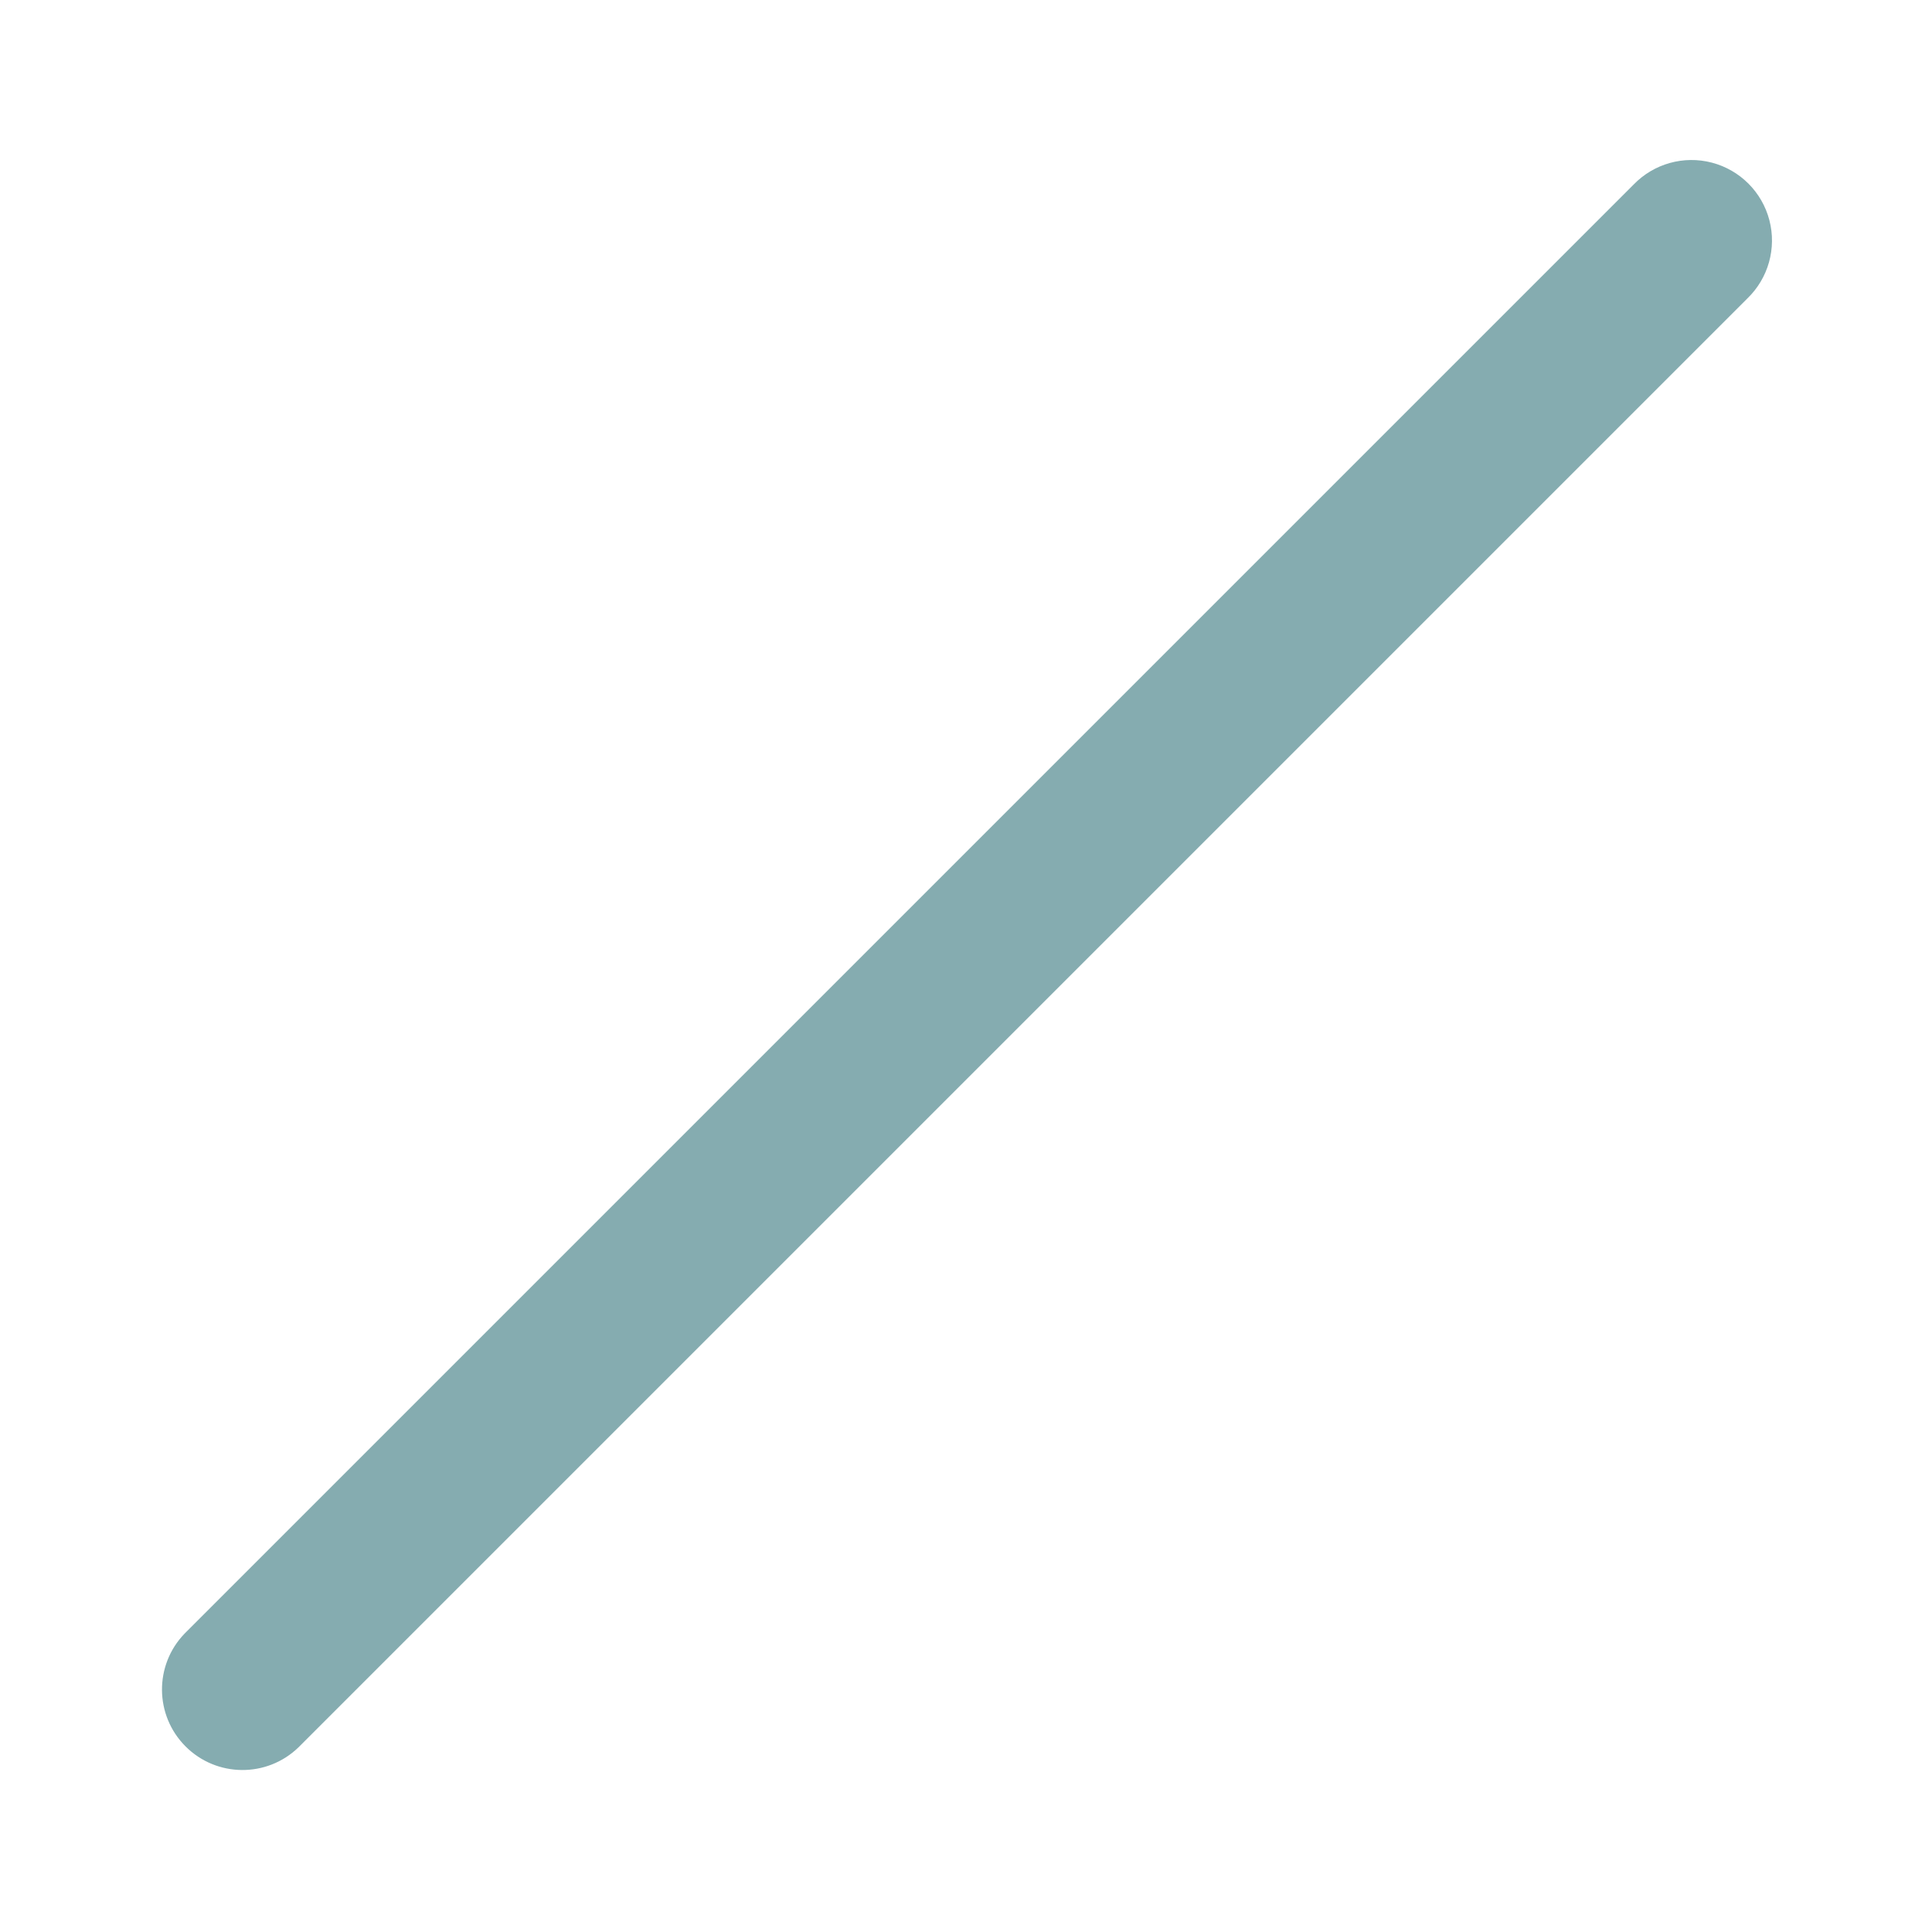
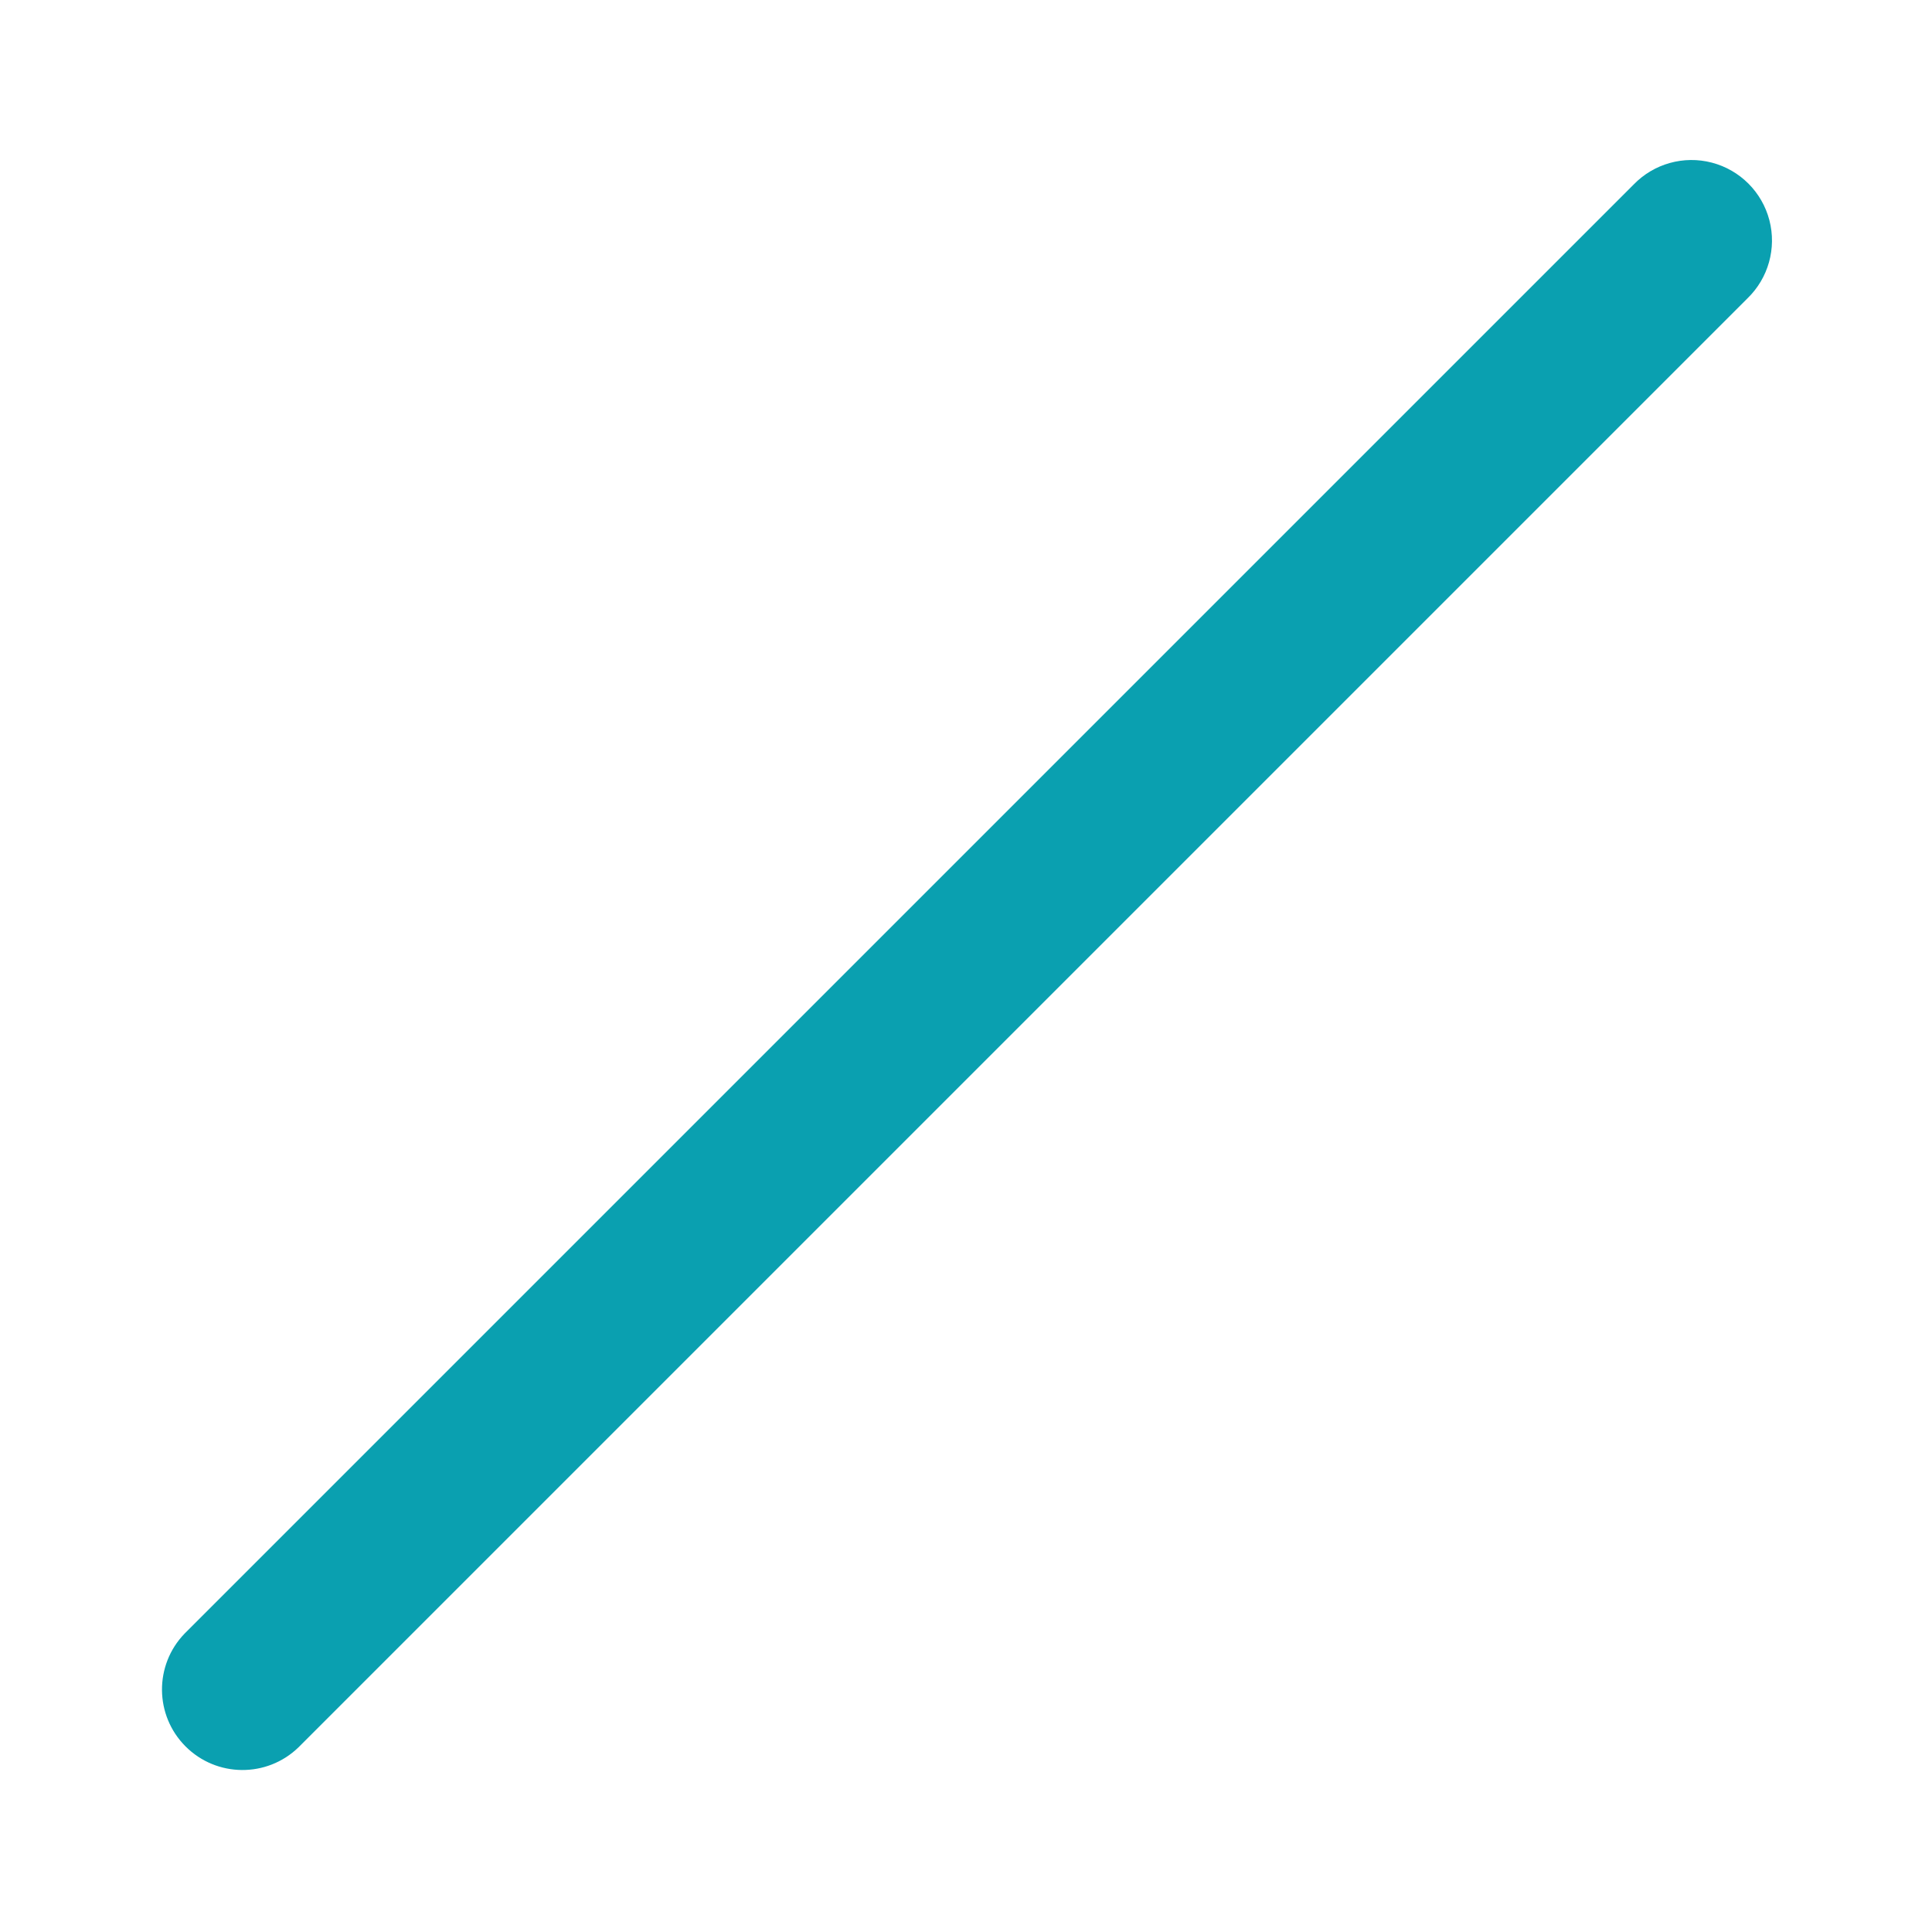
<svg xmlns="http://www.w3.org/2000/svg" width="24" height="24" viewBox="0 0 24 24">
  <g fill="none" fill-rule="evenodd">
    <path d="M0 0h24v24H0z" />
-     <path fill="#85ACB0" fill-rule="nonzero" d="M3.707 21.707l18-18a1 1 0 1 0-1.414-1.414l-18 18a1 1 0 0 0 1.414 1.414z" />
+     <path fill="#0AA0B0" fill-rule="nonzero" d="M3.707 21.707l18-18a1 1 0 1 0-1.414-1.414l-18 18a1 1 0 0 0 1.414 1.414z" />
  </g>
</svg>
